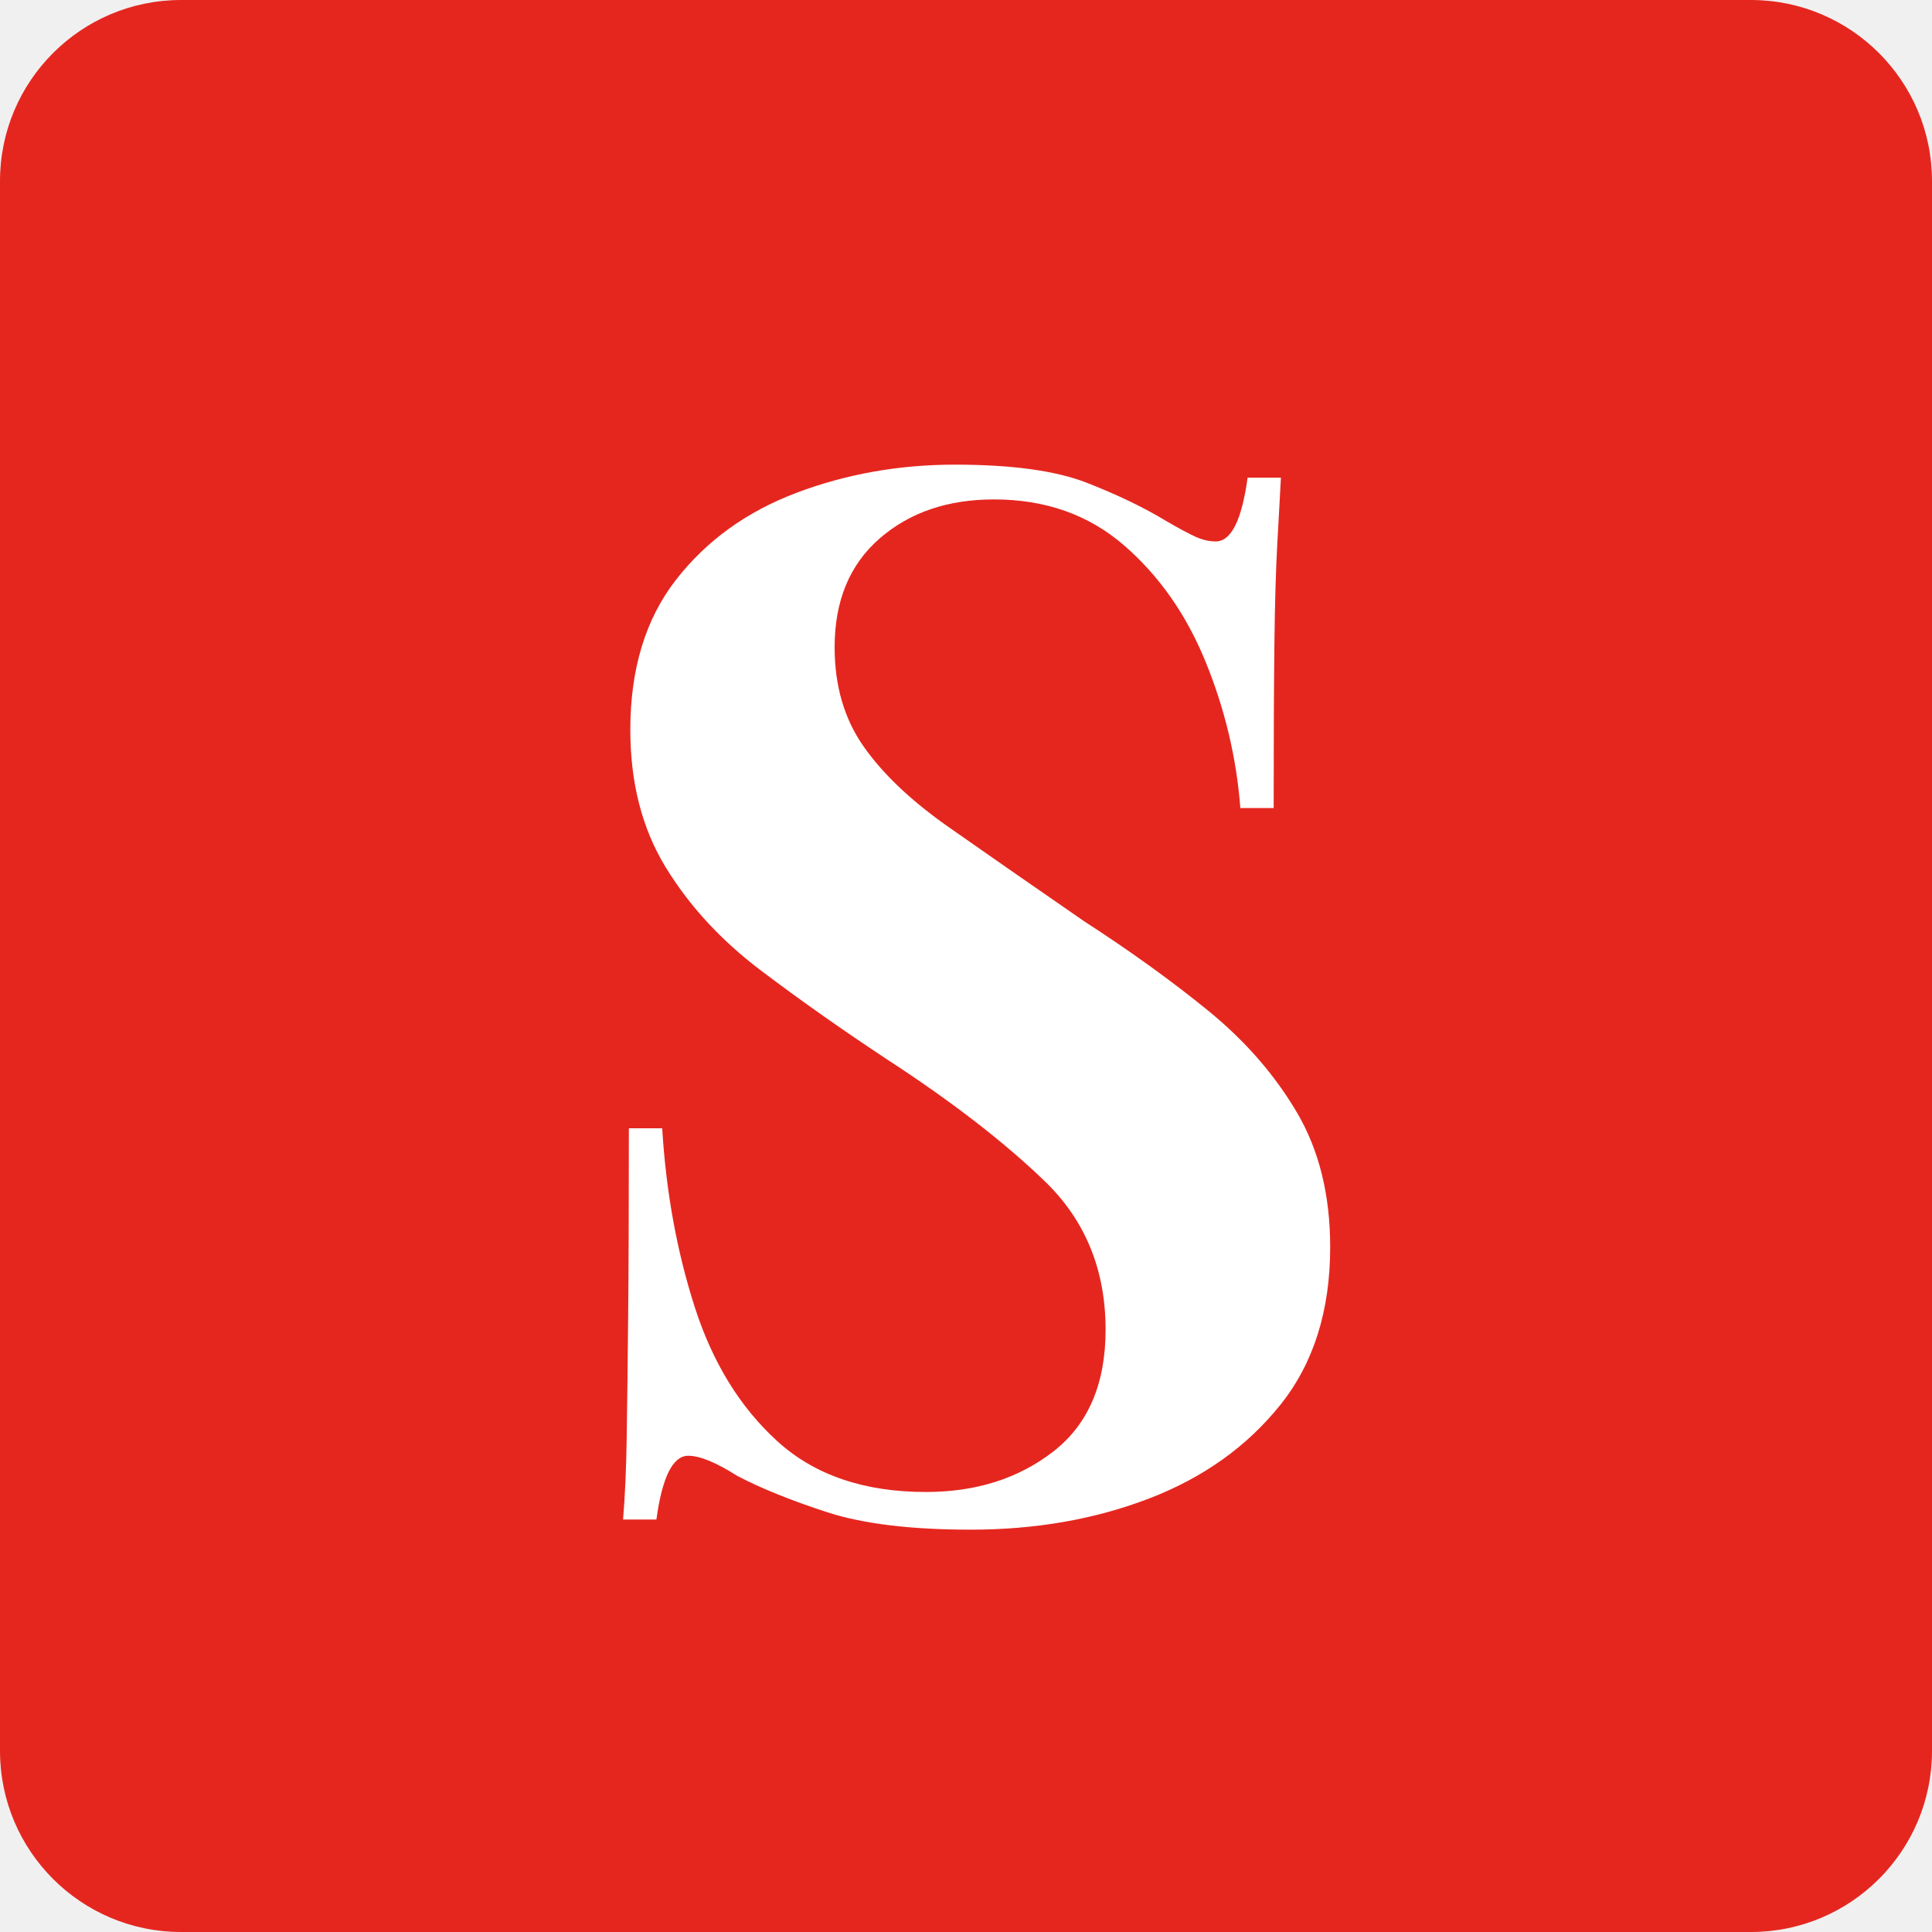
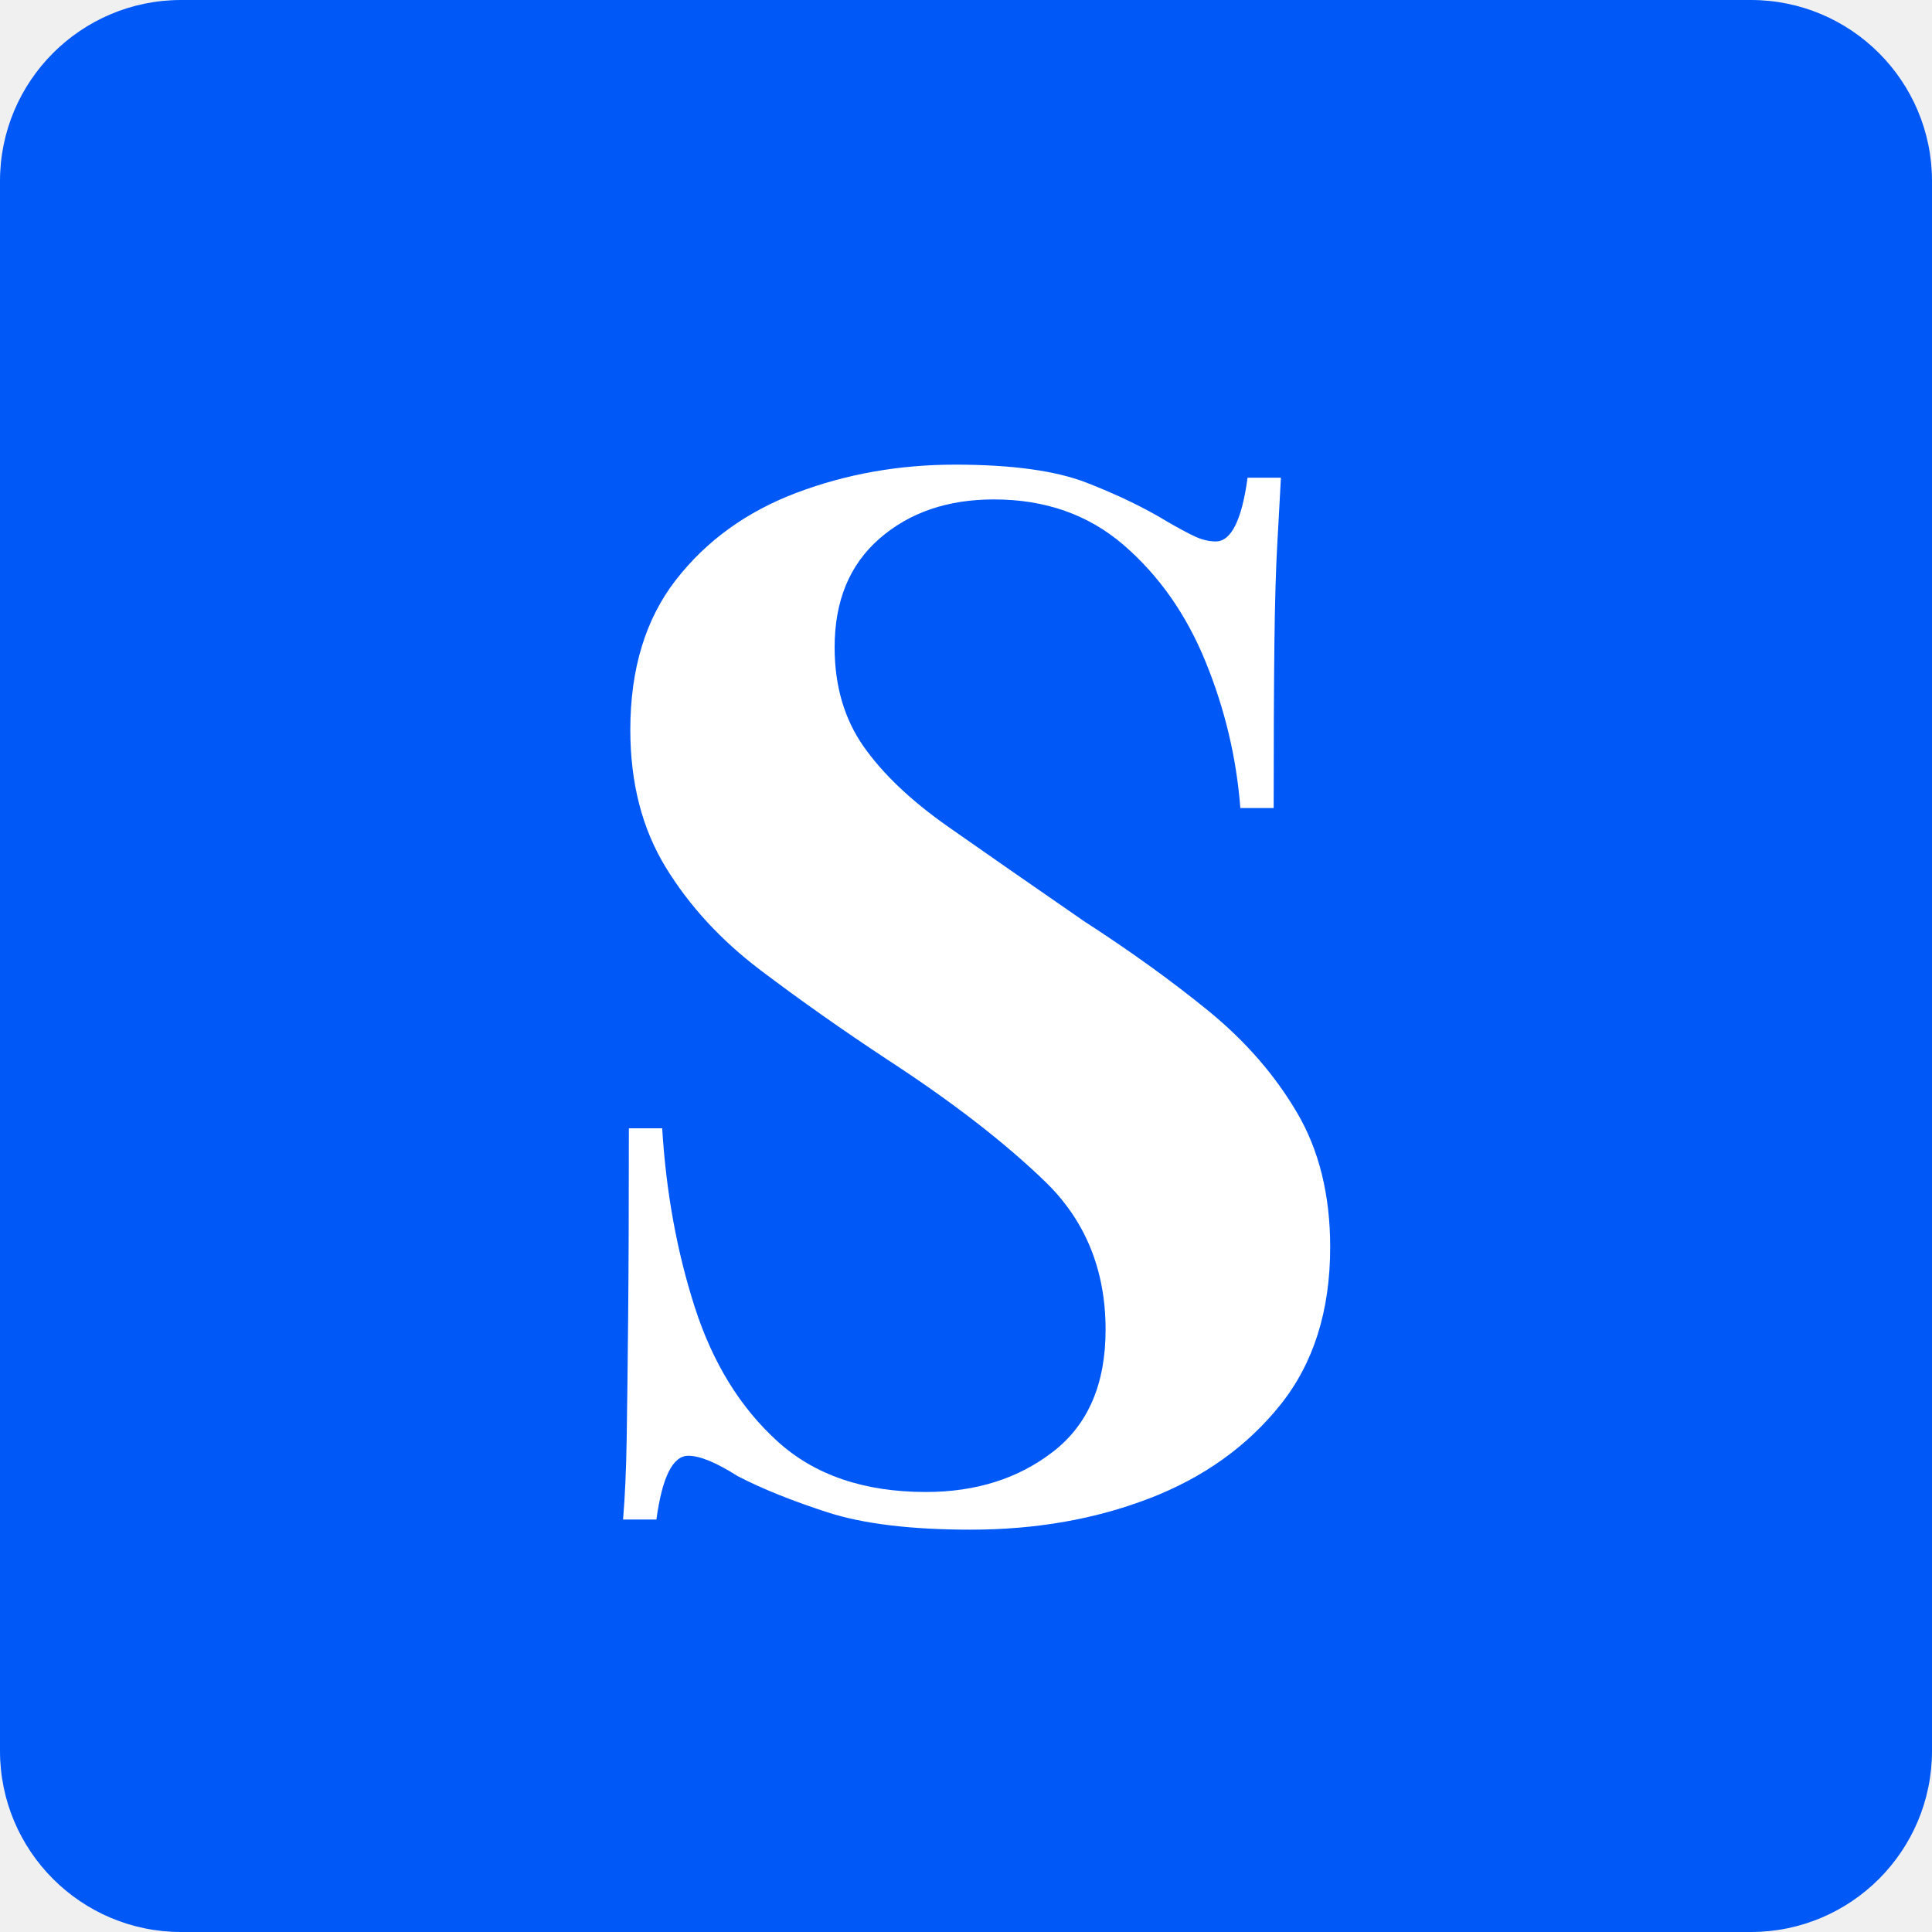
<svg xmlns="http://www.w3.org/2000/svg" width="32px" height="32px" viewBox="0 0 32 32" version="1.1">
  <g id="Page-1" stroke="none" stroke-width="1" fill="none" fill-rule="evenodd">
    <g id="Group">
-       <rect id="Rectangle" fill="#E5261F" x="0" y="0" width="32" height="32" rx="3" />
+       <rect id="Rectangle" fill="#0059f7" x="0" y="0" width="32" height="32" rx="3" />
      <path d="M16.08,25.336 C17.152,25.336 18.136,25.164 19.032,24.82 C19.928,24.476 20.652,23.96 21.204,23.272 C21.756,22.584 22.032,21.712 22.032,20.656 C22.032,19.792 21.848,19.048 21.48,18.424 C21.112,17.8 20.624,17.24 20.016,16.744 C19.408,16.248 18.72,15.752 17.952,15.256 C17.072,14.648 16.324,14.128 15.708,13.696 C15.092,13.264 14.624,12.82 14.304,12.364 C13.984,11.908 13.824,11.36 13.824,10.72 C13.824,9.952 14.072,9.352 14.568,8.92 C15.064,8.488 15.696,8.272 16.464,8.272 C17.312,8.272 18.028,8.524 18.612,9.028 C19.196,9.532 19.648,10.176 19.968,10.96 C20.288,11.744 20.48,12.552 20.544,13.384 L20.544,13.384 L21.096,13.384 C21.096,12.264 21.1,11.36 21.108,10.672 C21.116,9.984 21.132,9.428 21.156,9.004 L21.17,8.757 C21.188,8.437 21.203,8.155 21.216,7.912 L21.216,7.912 L20.664,7.912 C20.568,8.616 20.392,8.968 20.136,8.968 C20.024,8.968 19.908,8.94 19.788,8.884 C19.668,8.828 19.512,8.744 19.32,8.632 C18.952,8.408 18.512,8.196 18,7.996 C17.488,7.796 16.76,7.696 15.816,7.696 C14.888,7.696 14.012,7.852 13.188,8.164 C12.364,8.476 11.7,8.956 11.196,9.604 C10.692,10.252 10.44,11.08 10.44,12.088 C10.44,12.968 10.636,13.728 11.028,14.368 C11.42,15.008 11.944,15.576 12.6,16.072 C13.256,16.568 13.96,17.064 14.712,17.56 C15.768,18.248 16.632,18.916 17.304,19.564 C17.976,20.212 18.312,21.032 18.312,22.024 C18.312,22.92 18.024,23.592 17.448,24.04 C16.872,24.488 16.168,24.712 15.336,24.712 C14.312,24.712 13.492,24.432 12.876,23.872 C12.26,23.312 11.804,22.572 11.508,21.652 C11.212,20.732 11.032,19.744 10.968,18.688 L10.968,18.688 L10.416,18.688 C10.416,19.952 10.412,20.996 10.404,21.82 C10.396,22.644 10.388,23.312 10.38,23.824 C10.372,24.336 10.352,24.784 10.32,25.168 L10.32,25.168 L10.872,25.168 C10.968,24.464 11.144,24.112 11.4,24.112 C11.592,24.112 11.864,24.224 12.216,24.448 C12.616,24.656 13.112,24.856 13.704,25.048 C14.296,25.24 15.088,25.336 16.08,25.336 Z" id="S" fill="#FFFFFF" fill-rule="nonzero" />
    </g>
  </g>
</svg>
